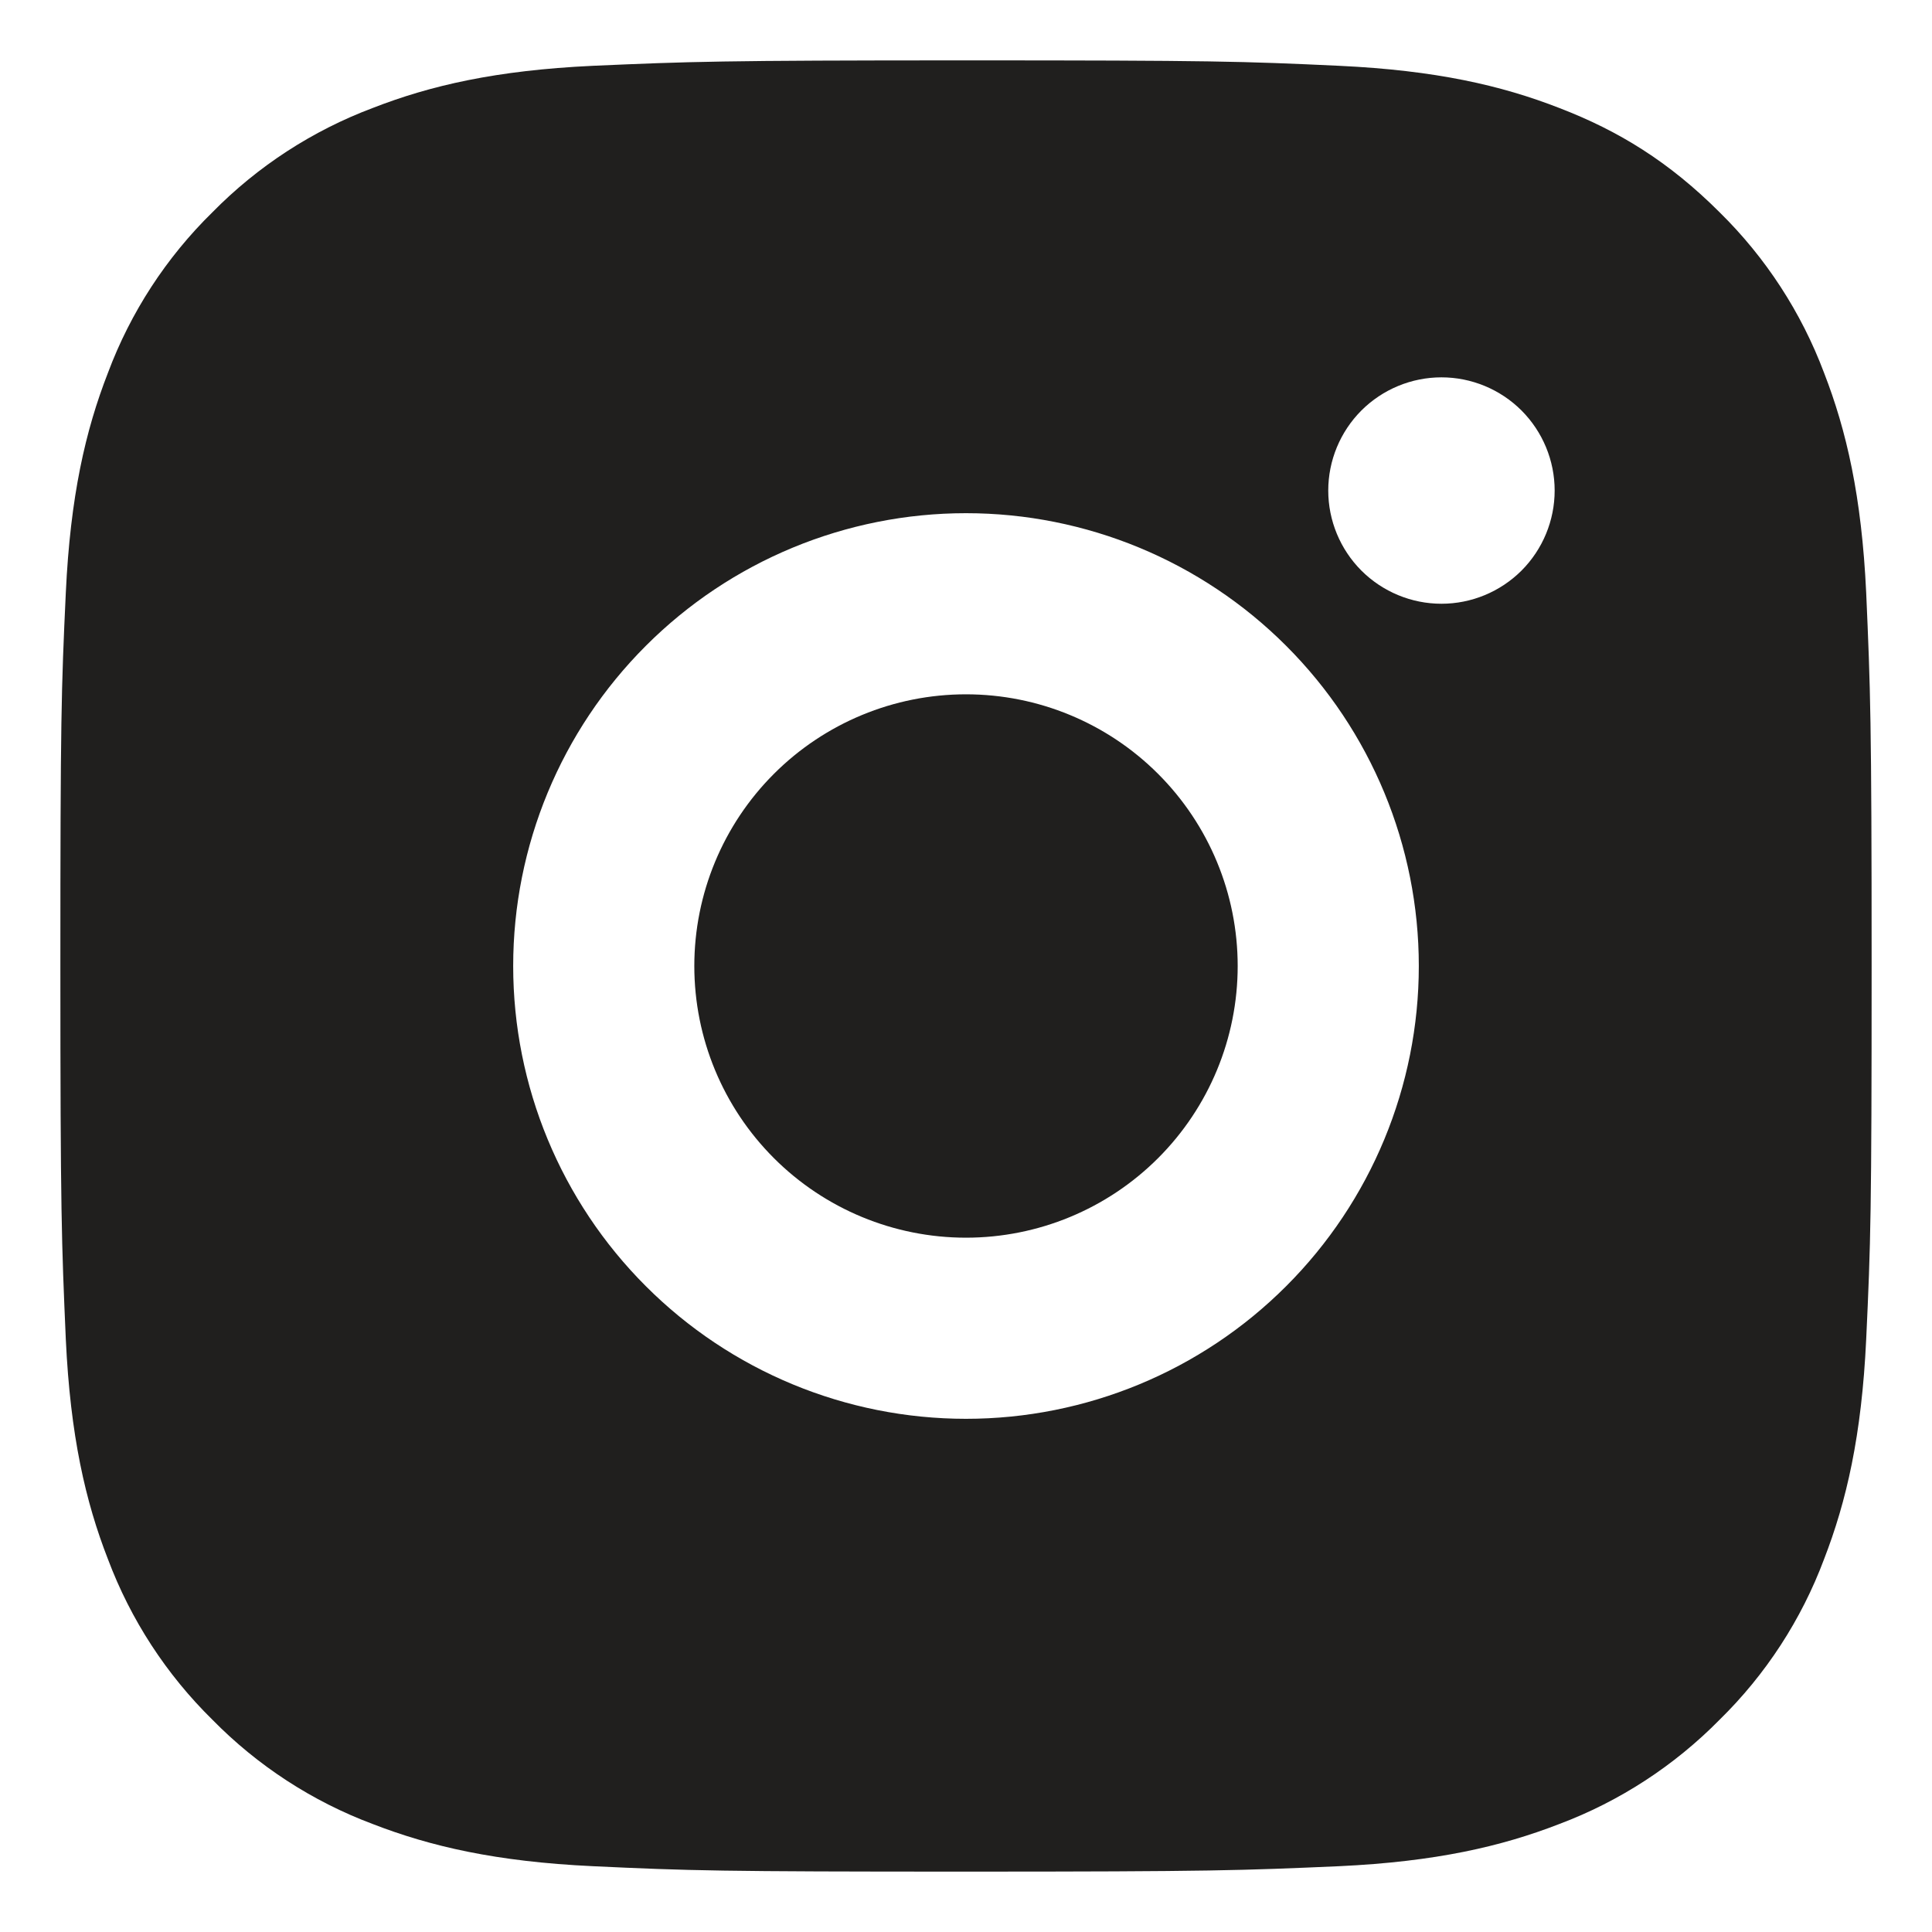
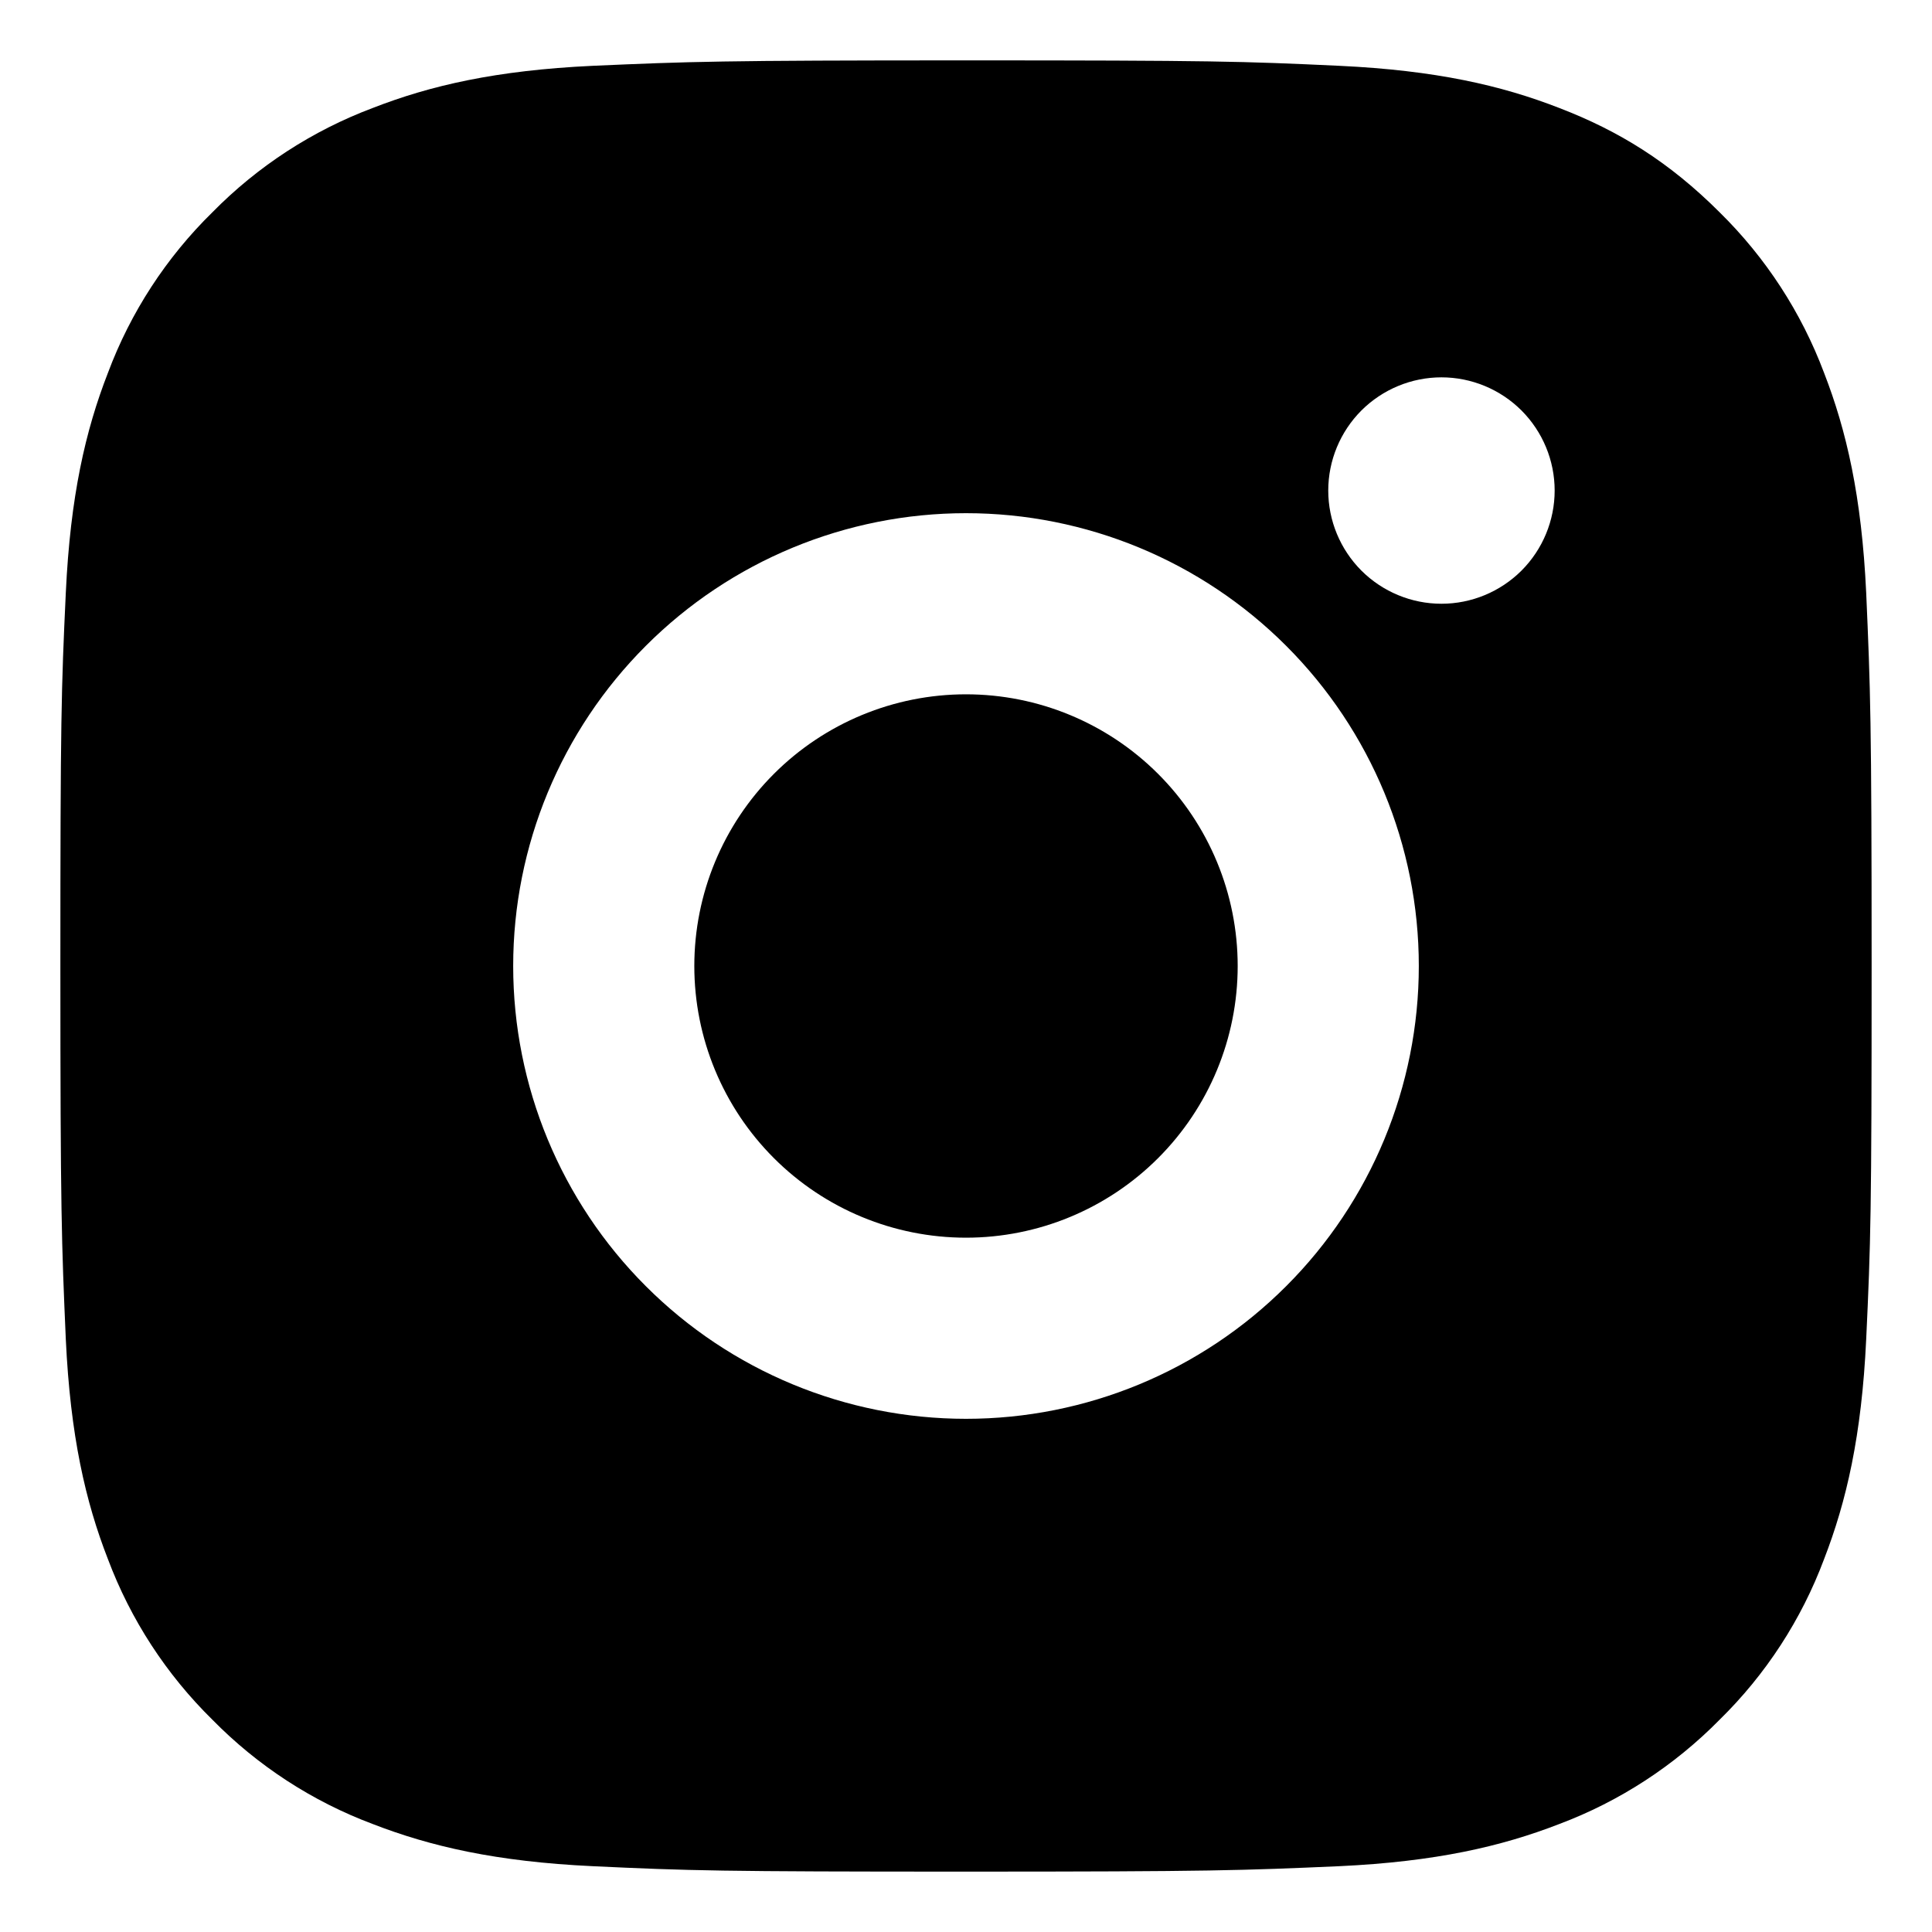
<svg xmlns="http://www.w3.org/2000/svg" width="32" height="32" viewBox="0 0 32 32" fill="none">
-   <path d="M16 1C20.076 1 20.584 1.015 22.183 1.09C23.78 1.165 24.868 1.415 25.825 1.788C26.815 2.168 27.649 2.684 28.483 3.517C29.246 4.267 29.836 5.174 30.212 6.175C30.583 7.13 30.835 8.22 30.91 9.817C30.98 11.416 31 11.925 31 16C31 20.076 30.985 20.584 30.91 22.183C30.835 23.78 30.583 24.868 30.212 25.825C29.837 26.827 29.247 27.734 28.483 28.483C27.733 29.245 26.826 29.836 25.825 30.212C24.869 30.583 23.78 30.835 22.183 30.91C20.584 30.98 20.076 31 16 31C11.925 31 11.416 30.985 9.817 30.91C8.22 30.835 7.132 30.583 6.175 30.212C5.173 29.837 4.266 29.246 3.517 28.483C2.754 27.733 2.164 26.826 1.788 25.825C1.415 24.869 1.165 23.78 1.09 22.183C1.02 20.584 1 20.076 1 16C1 11.925 1.015 11.416 1.09 9.817C1.165 8.218 1.415 7.132 1.788 6.175C2.163 5.173 2.753 4.266 3.517 3.517C4.267 2.754 5.174 2.164 6.175 1.788C7.132 1.415 8.218 1.165 9.817 1.09C11.416 1.02 11.925 1 16 1ZM16 8.5C14.011 8.5 12.103 9.29 10.697 10.697C9.29 12.103 8.5 14.011 8.5 16C8.5 17.989 9.29 19.897 10.697 21.303C12.103 22.71 14.011 23.5 16 23.5C17.989 23.5 19.897 22.71 21.303 21.303C22.71 19.897 23.5 17.989 23.5 16C23.5 14.011 22.71 12.103 21.303 10.697C19.897 9.29 17.989 8.5 16 8.5ZM25.75 8.125C25.75 7.628 25.552 7.151 25.201 6.799C24.849 6.448 24.372 6.25 23.875 6.25C23.378 6.25 22.901 6.448 22.549 6.799C22.198 7.151 22 7.628 22 8.125C22 8.622 22.198 9.099 22.549 9.451C22.901 9.802 23.378 10 23.875 10C24.372 10 24.849 9.802 25.201 9.451C25.552 9.099 25.75 8.622 25.75 8.125ZM16 11.5C17.194 11.5 18.338 11.974 19.182 12.818C20.026 13.662 20.5 14.806 20.5 16C20.5 17.194 20.026 18.338 19.182 19.182C18.338 20.026 17.194 20.5 16 20.5C14.806 20.5 13.662 20.026 12.818 19.182C11.974 18.338 11.5 17.194 11.5 16C11.5 14.806 11.974 13.662 12.818 12.818C13.662 11.974 14.806 11.5 16 11.5Z" fill="#201F1E" />
+   <path d="M16 1C20.076 1 20.584 1.015 22.183 1.09C23.78 1.165 24.868 1.415 25.825 1.788C26.815 2.168 27.649 2.684 28.483 3.517C29.246 4.267 29.836 5.174 30.212 6.175C30.583 7.13 30.835 8.22 30.91 9.817C30.98 11.416 31 11.925 31 16C31 20.076 30.985 20.584 30.91 22.183C30.835 23.78 30.583 24.868 30.212 25.825C29.837 26.827 29.247 27.734 28.483 28.483C27.733 29.245 26.826 29.836 25.825 30.212C24.869 30.583 23.78 30.835 22.183 30.91C20.584 30.98 20.076 31 16 31C11.925 31 11.416 30.985 9.817 30.91C8.22 30.835 7.132 30.583 6.175 30.212C5.173 29.837 4.266 29.246 3.517 28.483C2.754 27.733 2.164 26.826 1.788 25.825C1.415 24.869 1.165 23.78 1.09 22.183C1.02 20.584 1 20.076 1 16C1 11.925 1.015 11.416 1.09 9.817C1.165 8.218 1.415 7.132 1.788 6.175C2.163 5.173 2.753 4.266 3.517 3.517C4.267 2.754 5.174 2.164 6.175 1.788C7.132 1.415 8.218 1.165 9.817 1.09C11.416 1.02 11.925 1 16 1ZM16 8.5C14.011 8.5 12.103 9.29 10.697 10.697C9.29 12.103 8.5 14.011 8.5 16C8.5 17.989 9.29 19.897 10.697 21.303C12.103 22.71 14.011 23.5 16 23.5C17.989 23.5 19.897 22.71 21.303 21.303C22.71 19.897 23.5 17.989 23.5 16C23.5 14.011 22.71 12.103 21.303 10.697C19.897 9.29 17.989 8.5 16 8.5ZM25.75 8.125C25.75 7.628 25.552 7.151 25.201 6.799C24.849 6.448 24.372 6.25 23.875 6.25C23.378 6.25 22.901 6.448 22.549 6.799C22.198 7.151 22 7.628 22 8.125C22 8.622 22.198 9.099 22.549 9.451C22.901 9.802 23.378 10 23.875 10C24.372 10 24.849 9.802 25.201 9.451C25.552 9.099 25.75 8.622 25.75 8.125ZM16 11.5C17.194 11.5 18.338 11.974 19.182 12.818C20.026 13.662 20.5 14.806 20.5 16C20.5 17.194 20.026 18.338 19.182 19.182C18.338 20.026 17.194 20.5 16 20.5C14.806 20.5 13.662 20.026 12.818 19.182C11.974 18.338 11.5 17.194 11.5 16C11.5 14.806 11.974 13.662 12.818 12.818C13.662 11.974 14.806 11.5 16 11.5Z" fill="currentColor" />
</svg>
